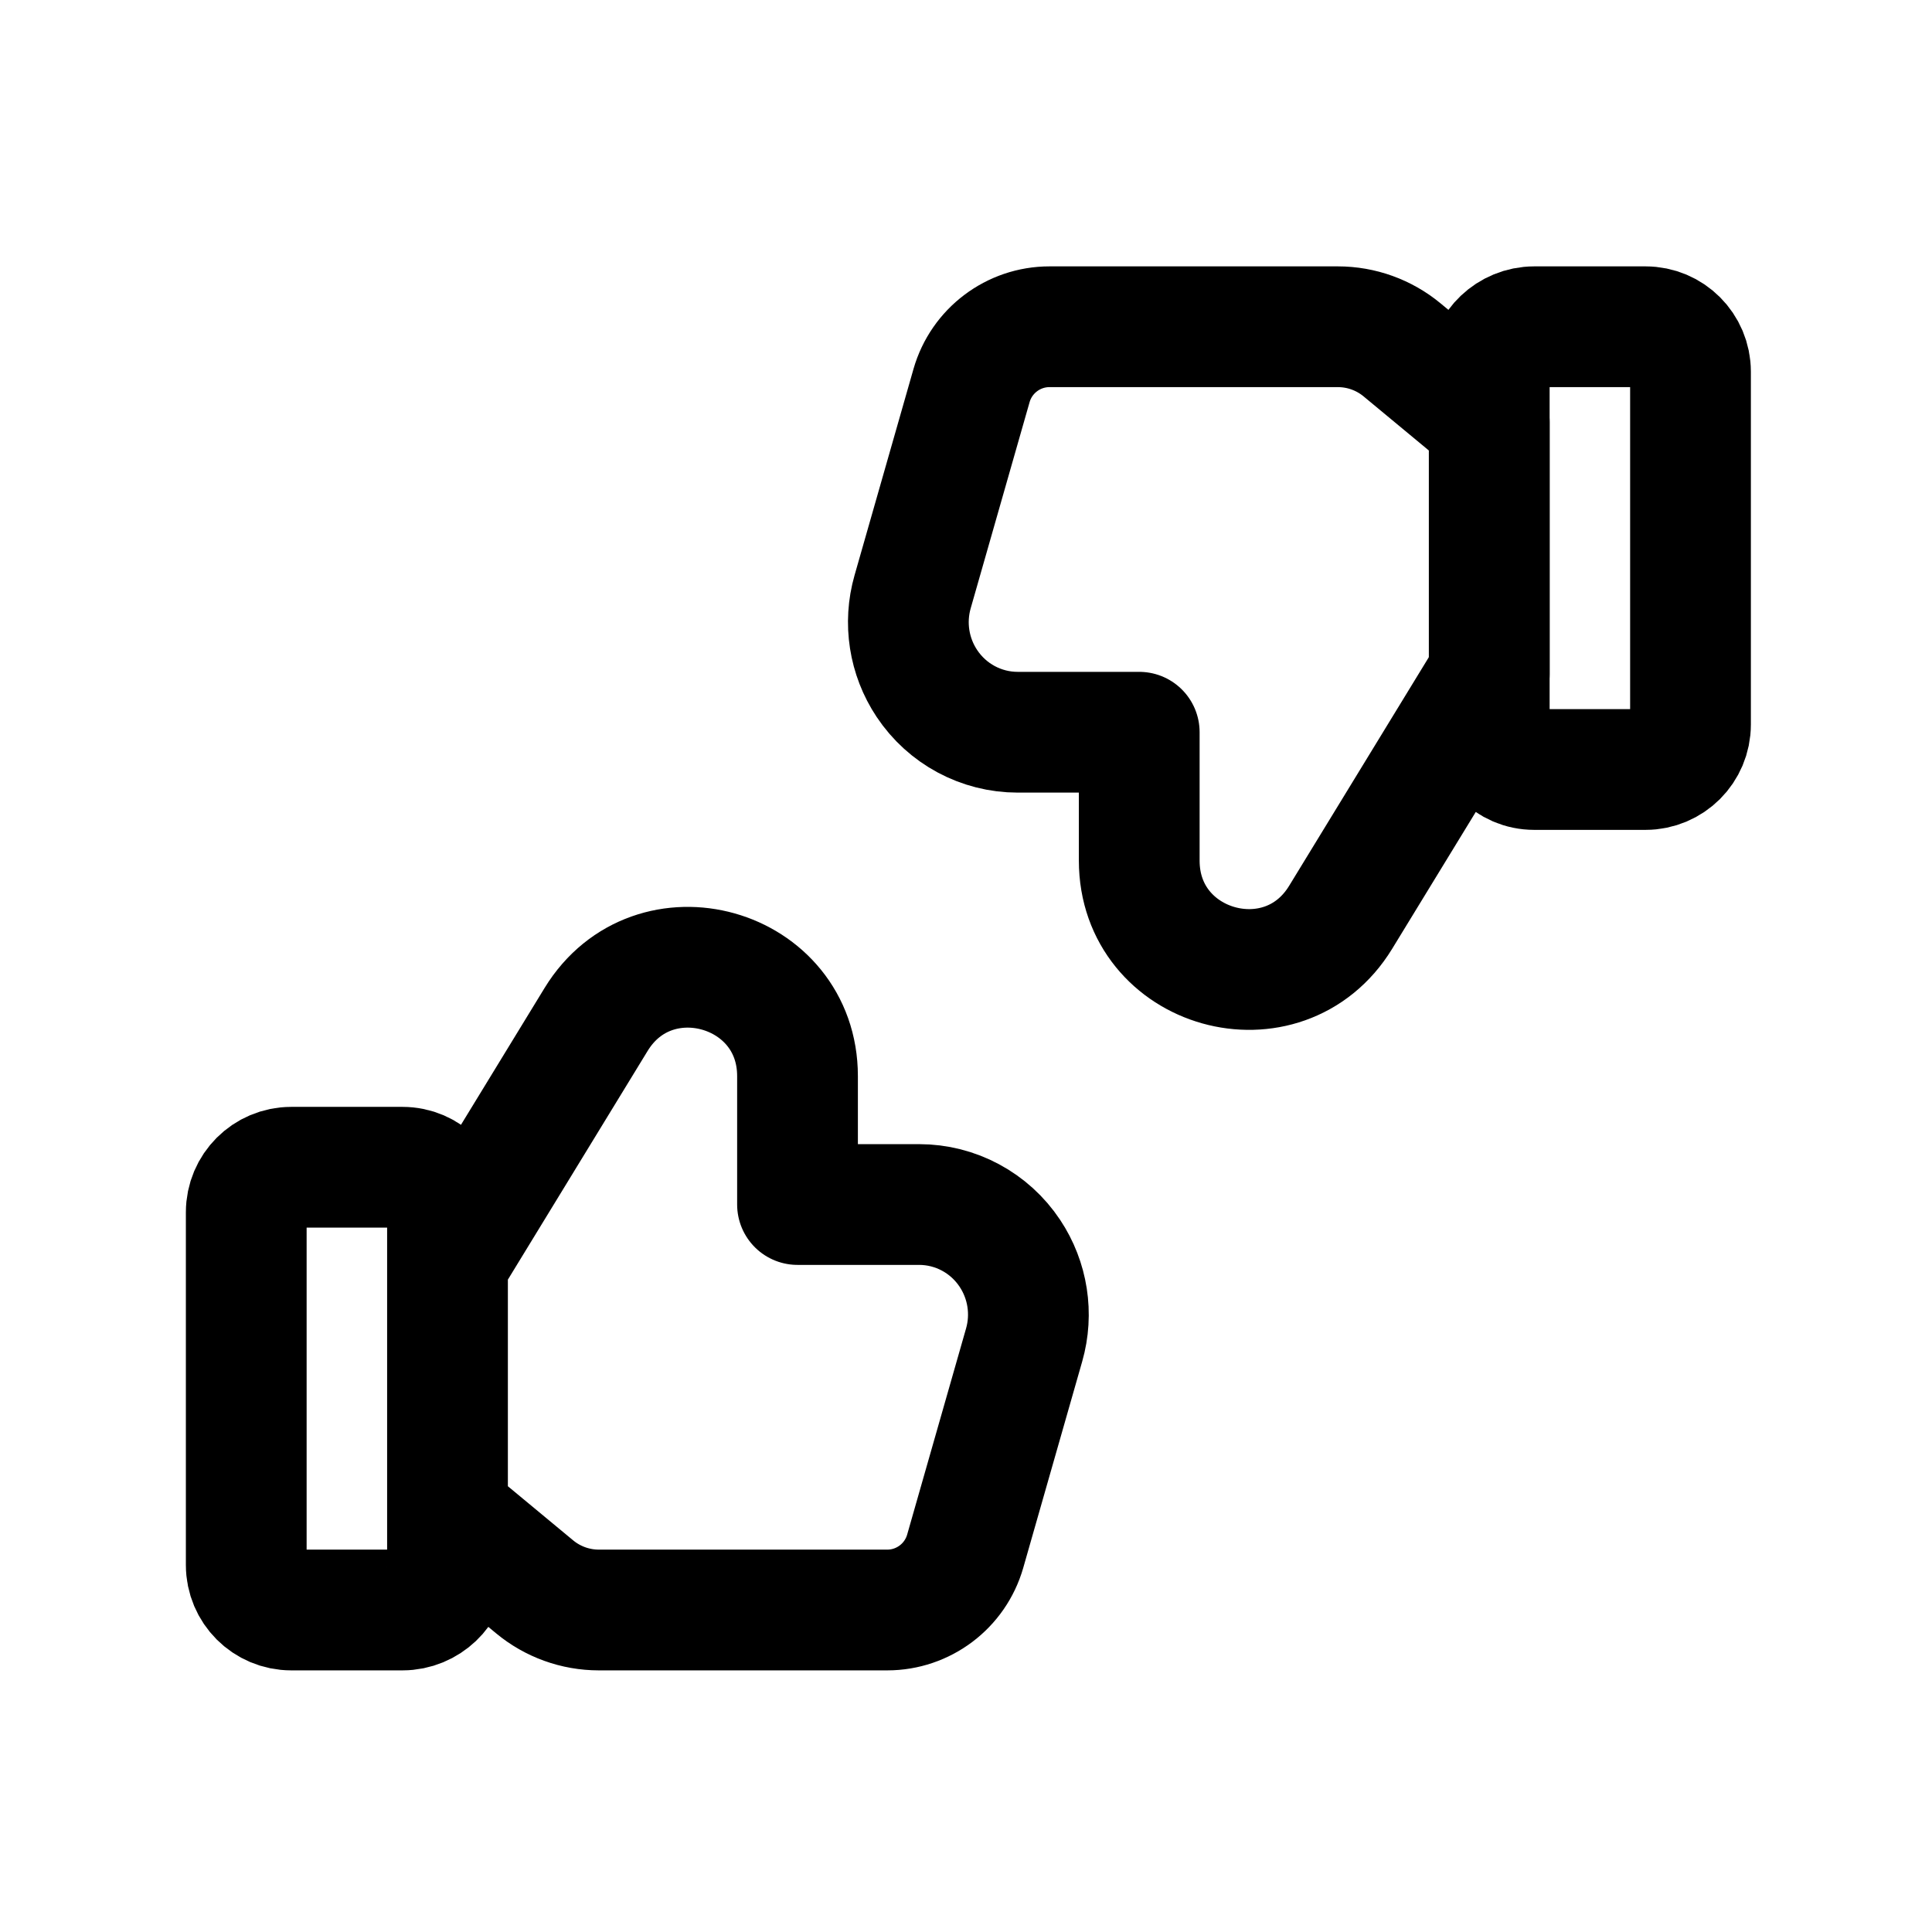
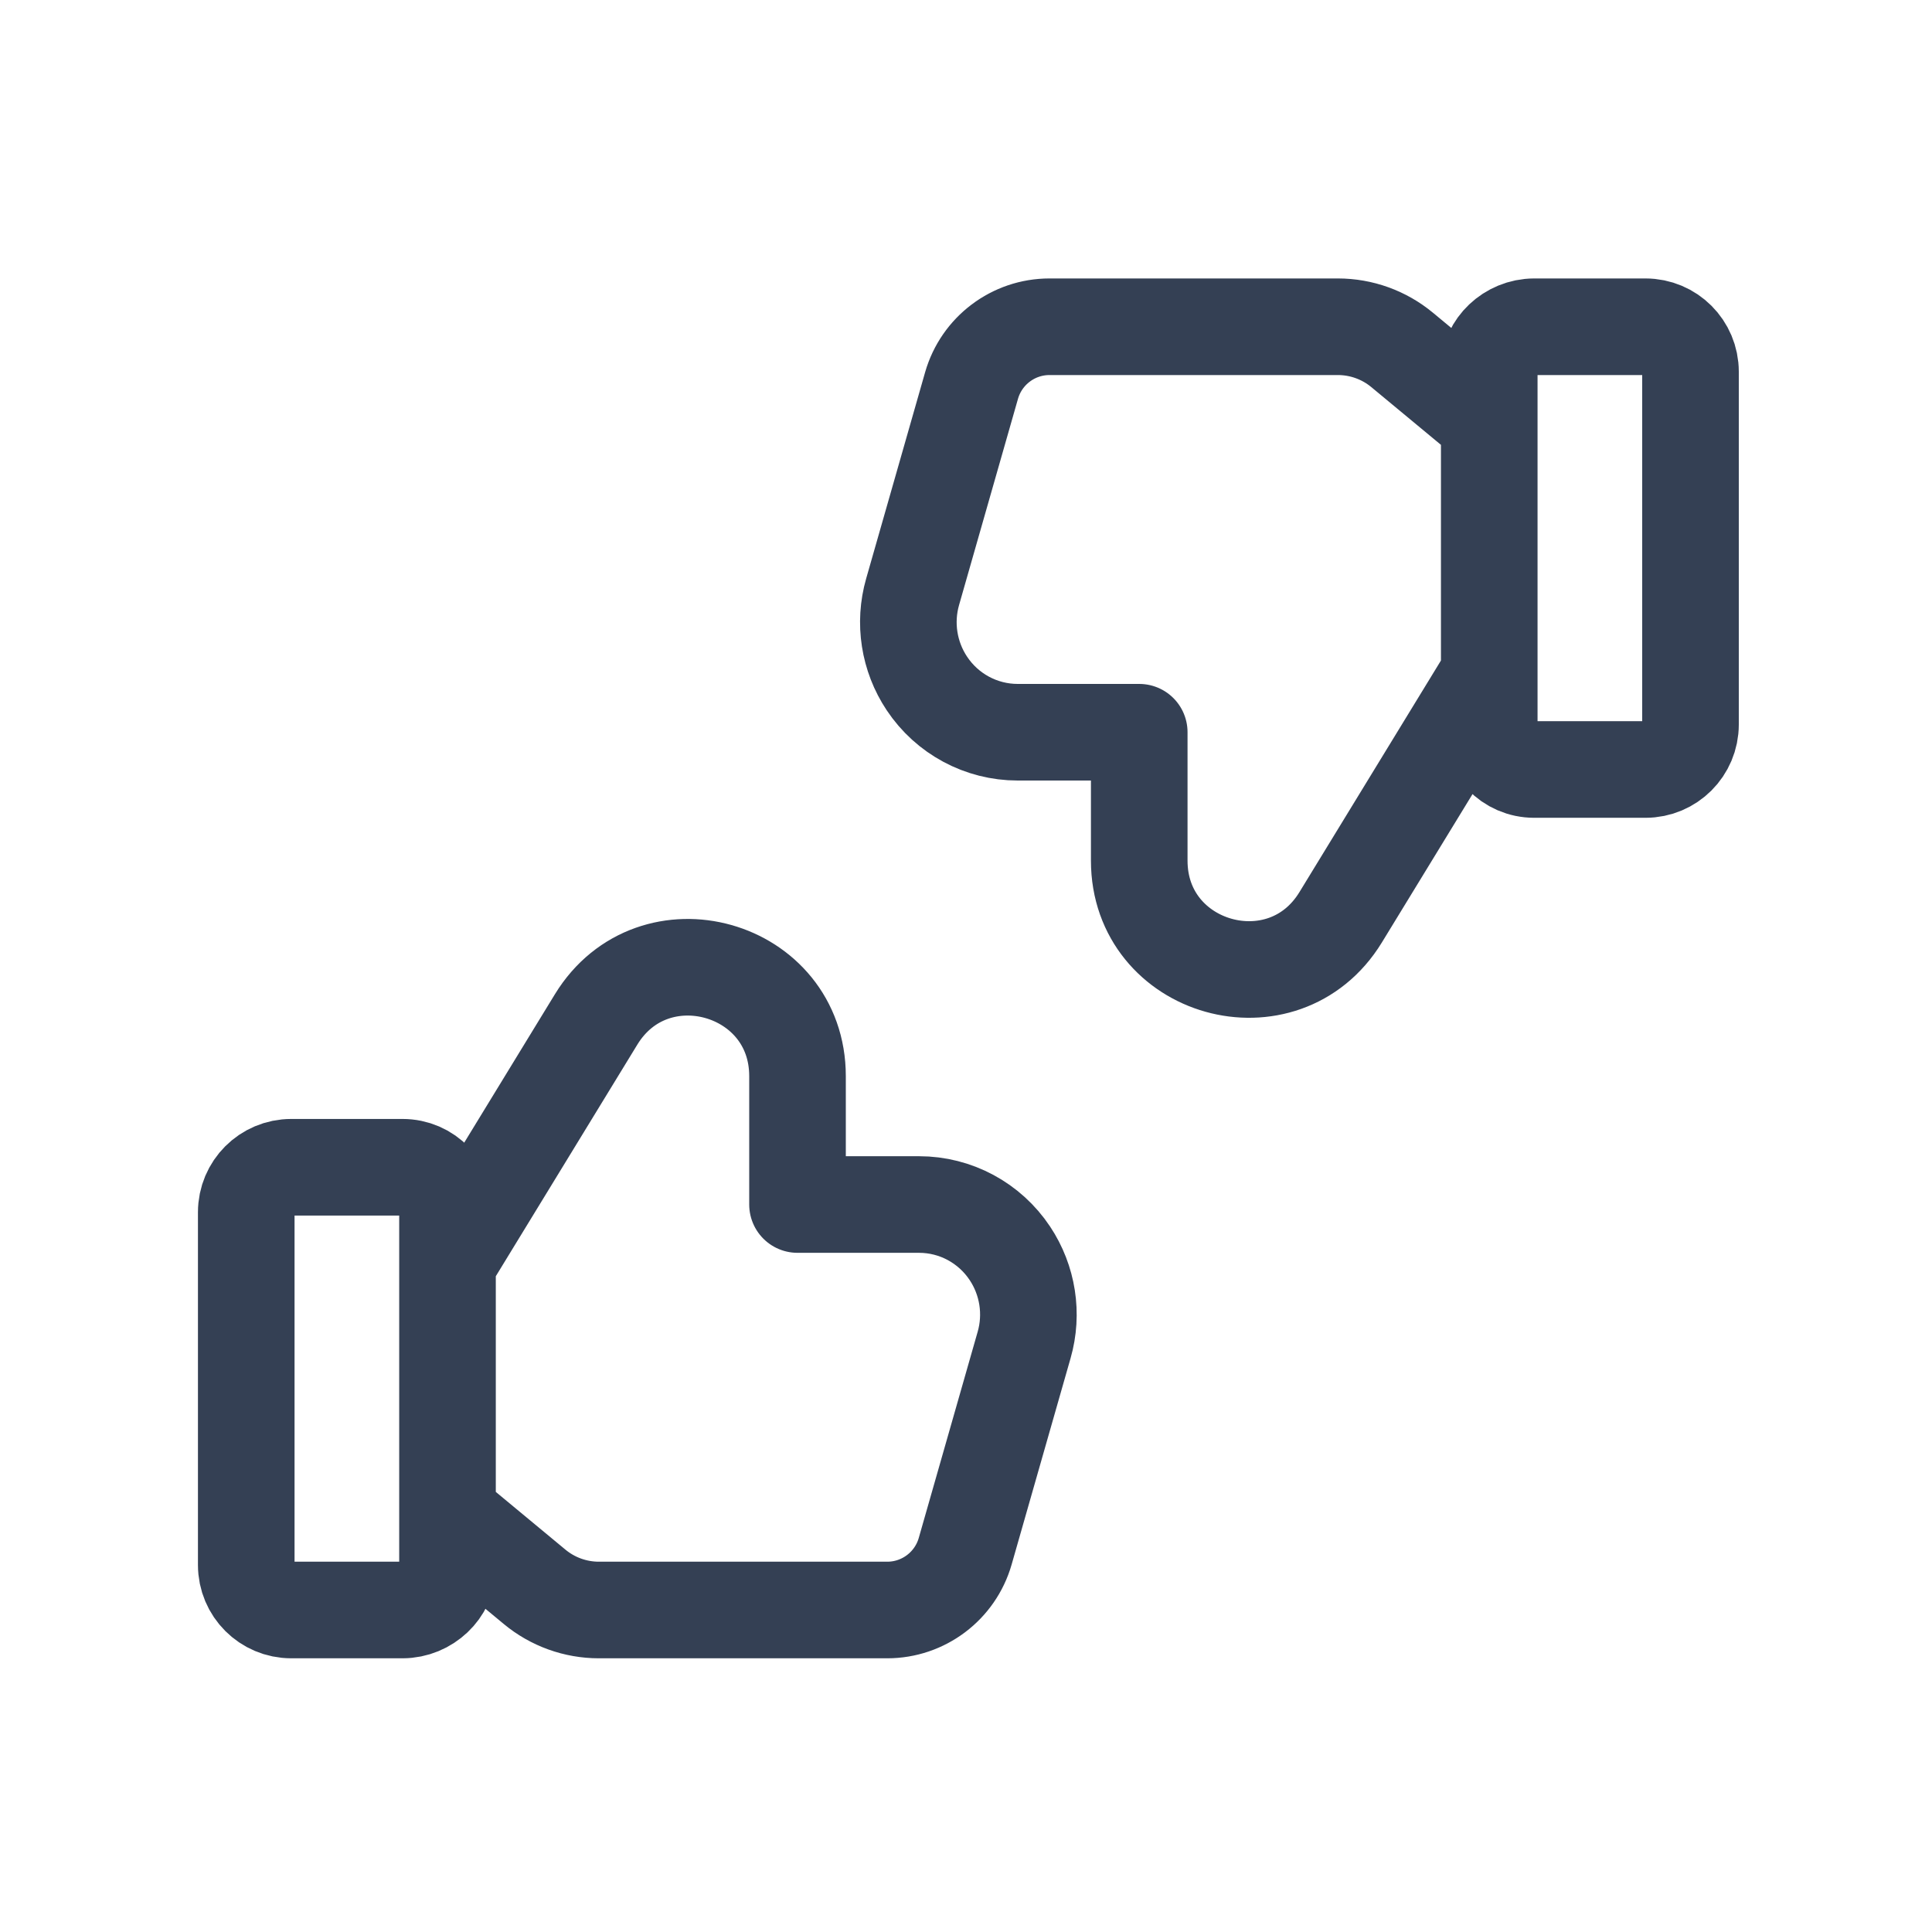
- <svg xmlns="http://www.w3.org/2000/svg" width="20" height="20" fill="none" viewBox="0 0 24 24">
-   <path stroke="currentColor" stroke-linecap="round" stroke-linejoin="round" stroke-width="1.5" d="M5 20H3.618C3.309 20 3.059 19.75 3.059 19.441V15.059C3.059 14.75 3.309 14.5 3.618 14.5H5C5.309 14.5 5.559 14.75 5.559 15.101V19.483C5.559 19.75 5.309 20 5 20V20ZM5.559 15.685L7.405 12.664C8.116 11.501 9.907 12.004 9.907 13.368V14.963H10.797H11.417C11.87 14.963 12.293 15.19 12.545 15.569C12.768 15.904 12.833 16.321 12.722 16.708L11.99 19.27C11.866 19.702 11.471 20 11.022 20H7.439C7.148 20 6.865 19.898 6.641 19.712L5.559 18.815V15.685ZM19.059 4.059H20.441C20.75 4.059 21 4.309 21 4.618V9C21 9.309 20.75 9.559 20.441 9.559H19.059C18.75 9.559 18.5 9.309 18.5 8.958V4.576C18.5 4.309 18.75 4.059 19.059 4.059V4.059Z" />
-   <path stroke="currentColor" stroke-linecap="round" stroke-linejoin="round" stroke-width="1.5" d="M18.5 8.374L16.654 11.395C15.943 12.558 14.152 12.055 14.152 10.691V9.096H13.262H12.642C12.189 9.096 11.766 8.869 11.514 8.49C11.291 8.155 11.226 7.738 11.337 7.351L12.069 4.789C12.193 4.357 12.588 4.059 13.037 4.059H16.62C16.911 4.059 17.194 4.161 17.418 4.347L18.5 5.244V8.374Z" />
+ <svg xmlns="http://www.w3.org/2000/svg" width="24" height="24" viewBox="0 0 24 24" fill="none">
+   <path d="M5.559 15.685L7.405 12.664C8.116 11.501 9.907 12.004 9.907 13.368V14.963H11.417C11.87 14.963 12.293 15.19 12.545 15.569C12.768 15.904 12.833 16.321 12.722 16.708L11.99 19.27C11.866 19.702 11.471 20 11.022 20H7.439C7.148 20 6.865 19.898 6.641 19.712L5.559 18.815M18.5 8.374L16.654 11.395C15.943 12.558 14.152 12.055 14.152 10.691V9.096H12.642C12.189 9.096 11.766 8.869 11.514 8.49C11.291 8.155 11.226 7.738 11.337 7.351L12.069 4.789C12.193 4.357 12.588 4.059 13.037 4.059H16.62C16.911 4.059 17.194 4.161 17.418 4.347L18.5 5.244M5 20H3.618C3.309 20 3.059 19.75 3.059 19.441V15.059C3.059 14.75 3.309 14.5 3.618 14.5H5C5.309 14.5 5.559 14.75 5.559 15.101V19.483C5.559 19.75 5.309 20 5 20ZM19.059 4.059H20.441C20.75 4.059 21 4.309 21 4.618V9C21 9.309 20.75 9.559 20.441 9.559H19.059C18.75 9.559 18.5 9.309 18.5 8.958V4.576C18.5 4.309 18.75 4.059 19.059 4.059Z" stroke="#344054" stroke-width="1.2" stroke-linecap="round" stroke-linejoin="round" />
</svg>
